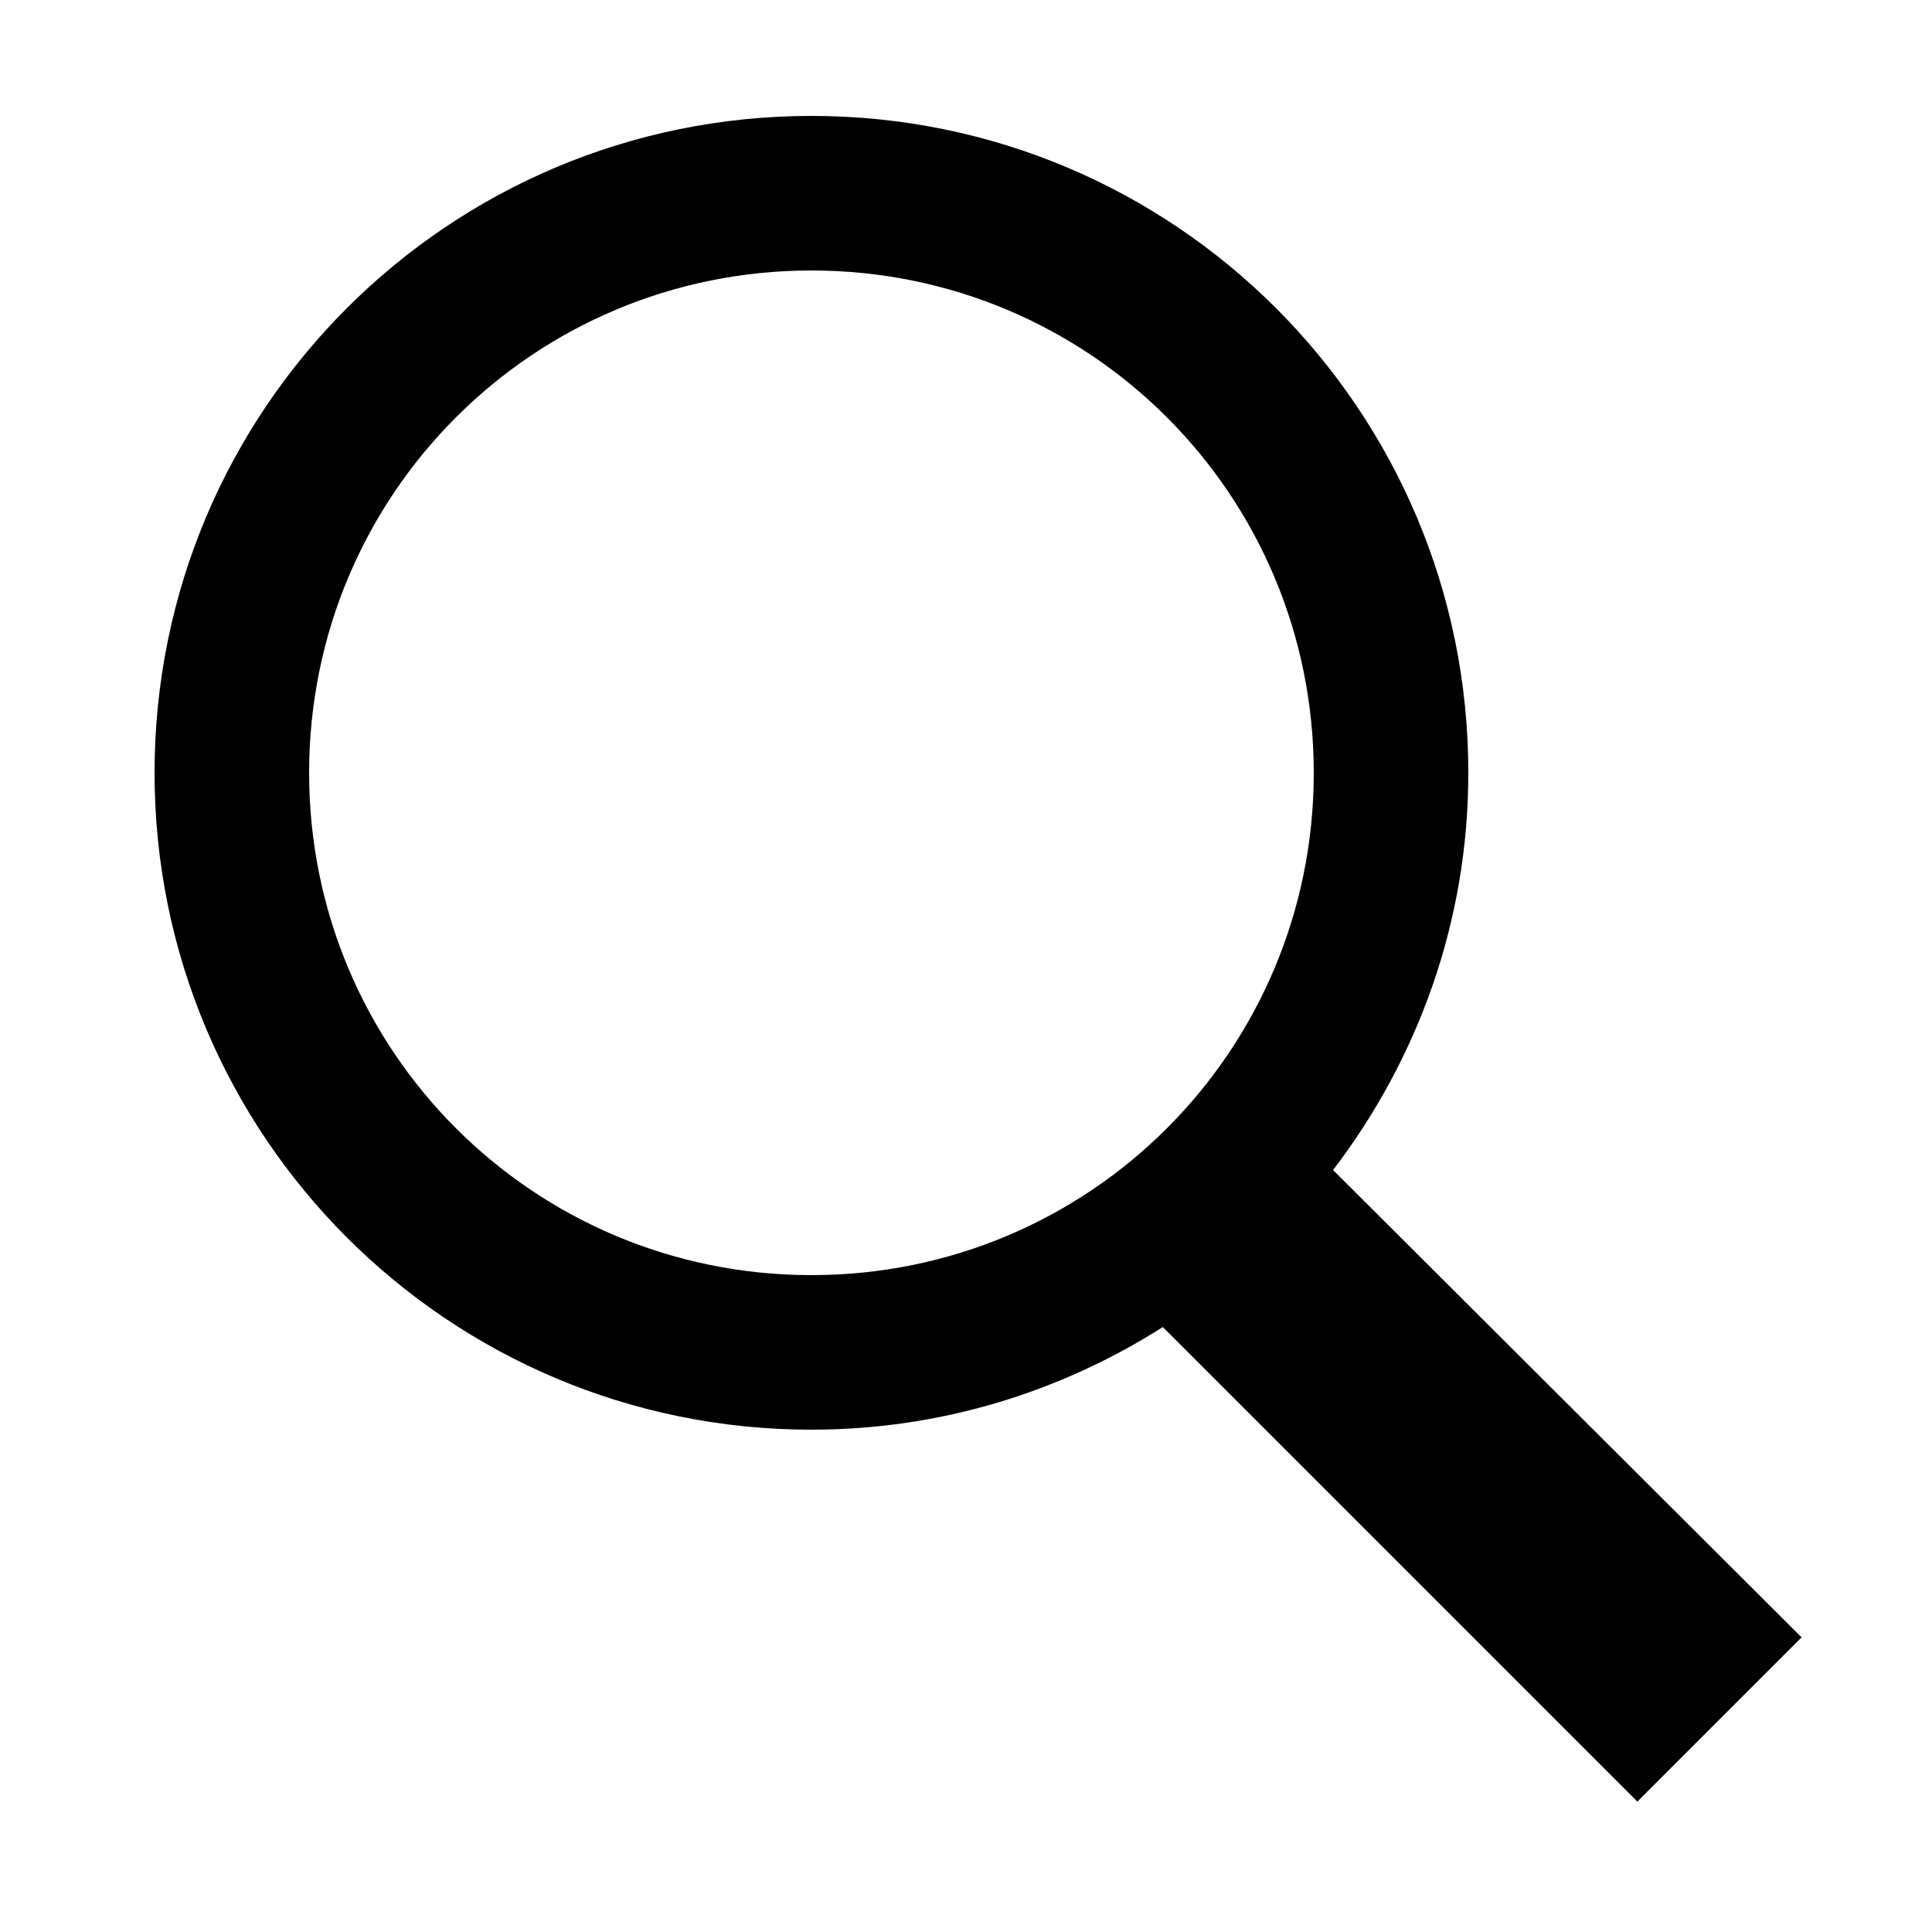
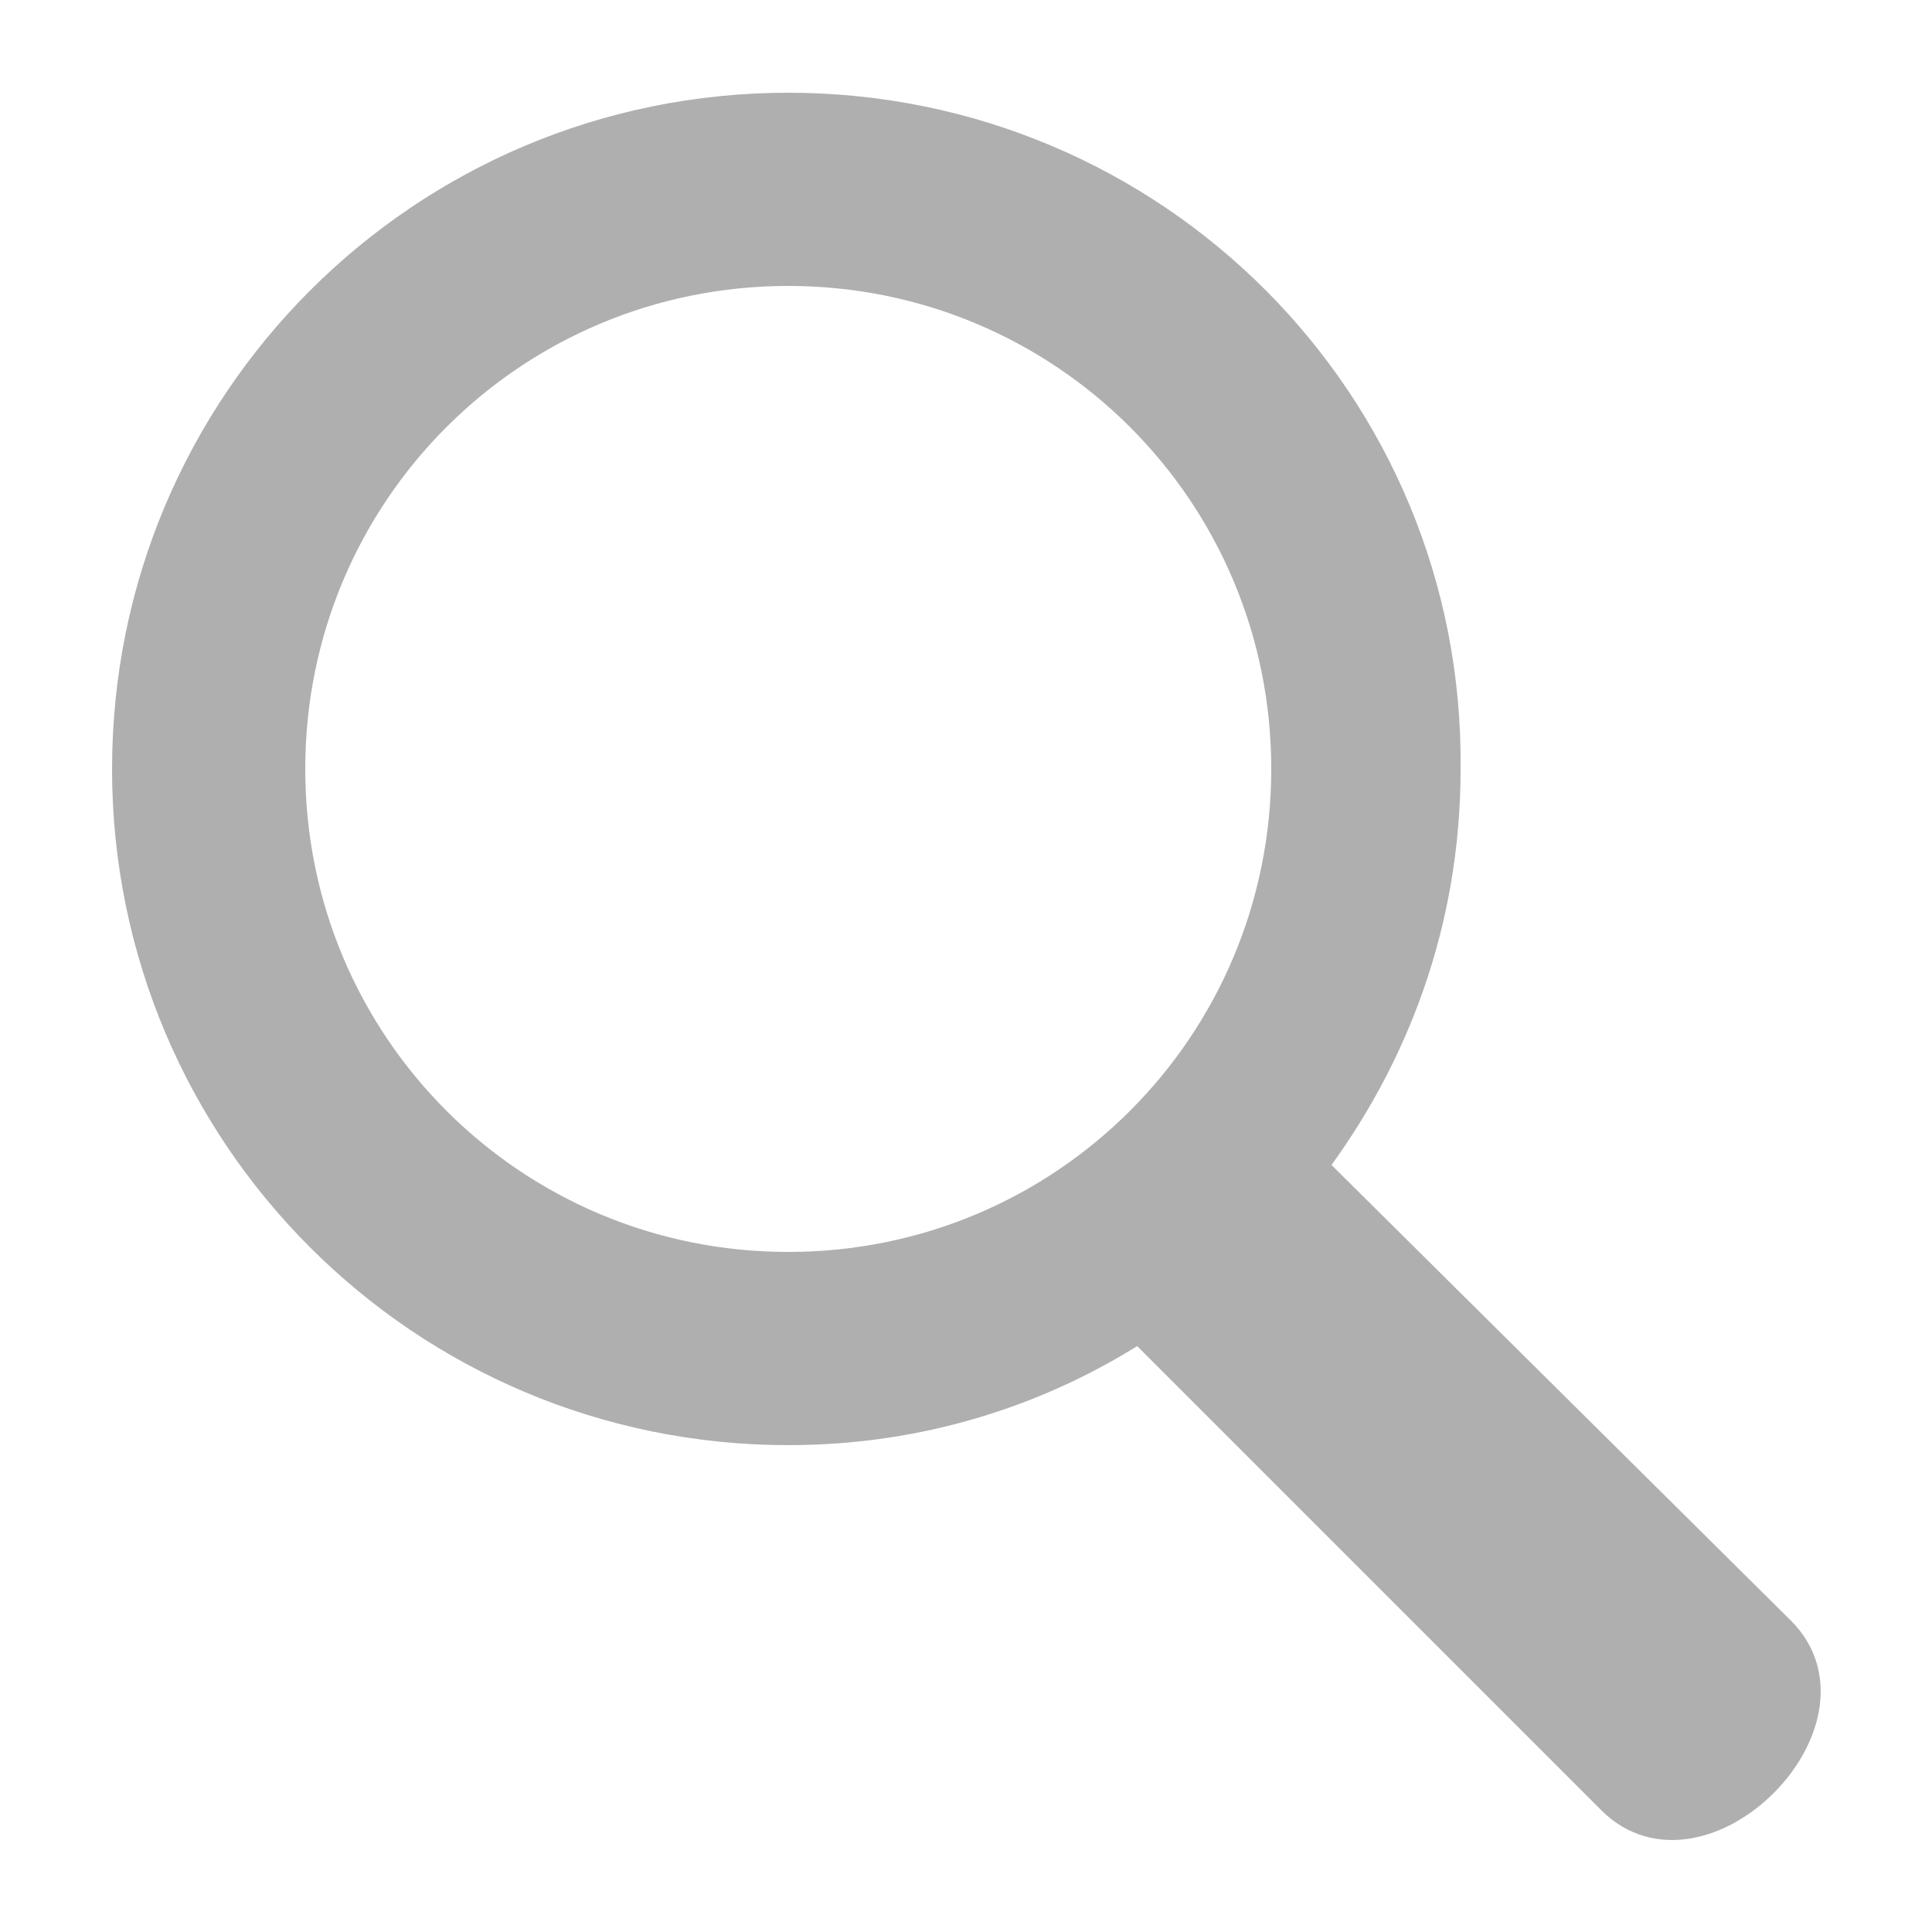
- <svg xmlns="http://www.w3.org/2000/svg" fill="#000000" viewBox="0 0 50 50" width="50px" height="50px">
-   <path d="M 21 3 C 11.602 3 4 10.602 4 20 C 4 29.398 11.602 37 21 37 C 24.355 37 27.461 36.016 30.094 34.344 L 42.375 46.625 L 46.625 42.375 L 34.5 30.281 C 36.68 27.422 38 23.879 38 20 C 38 10.602 30.398 3 21 3 Z M 21 7 C 28.199 7 34 12.801 34 20 C 34 27.199 28.199 33 21 33 C 13.801 33 8 27.199 8 20 C 8 12.801 13.801 7 21 7 Z" />
+ <svg xmlns="http://www.w3.org/2000/svg" version="1.1" id="Layer_1" x="0px" y="0px" viewBox="0 0 50 50" style="enable-background:new 0 0 50 50;" xml:space="preserve">
+   <style type="text/css">
+ 	.st0{fill:#AFAFAF;stroke:#AFAFAF;stroke-miterlimit:10;}
+ </style>
+   <path class="st0" d="M20.4,2.9c-9.4,0-17,7.6-17,17s7.6,17,17,17c3.4,0,6.5-1,9.1-2.7l12.3,12.3c2.2,2.2,6.4-2,4.2-4.2L33.8,30.2  c2.2-2.9,3.5-6.4,3.5-10.3C37.4,10.5,29.8,2.9,20.4,2.9z M20.4,6.9c7.2,0,13,5.8,13,13s-5.8,13-13,13s-13-5.8-13-13  S13.2,6.9,20.4,6.9z" />
</svg>
